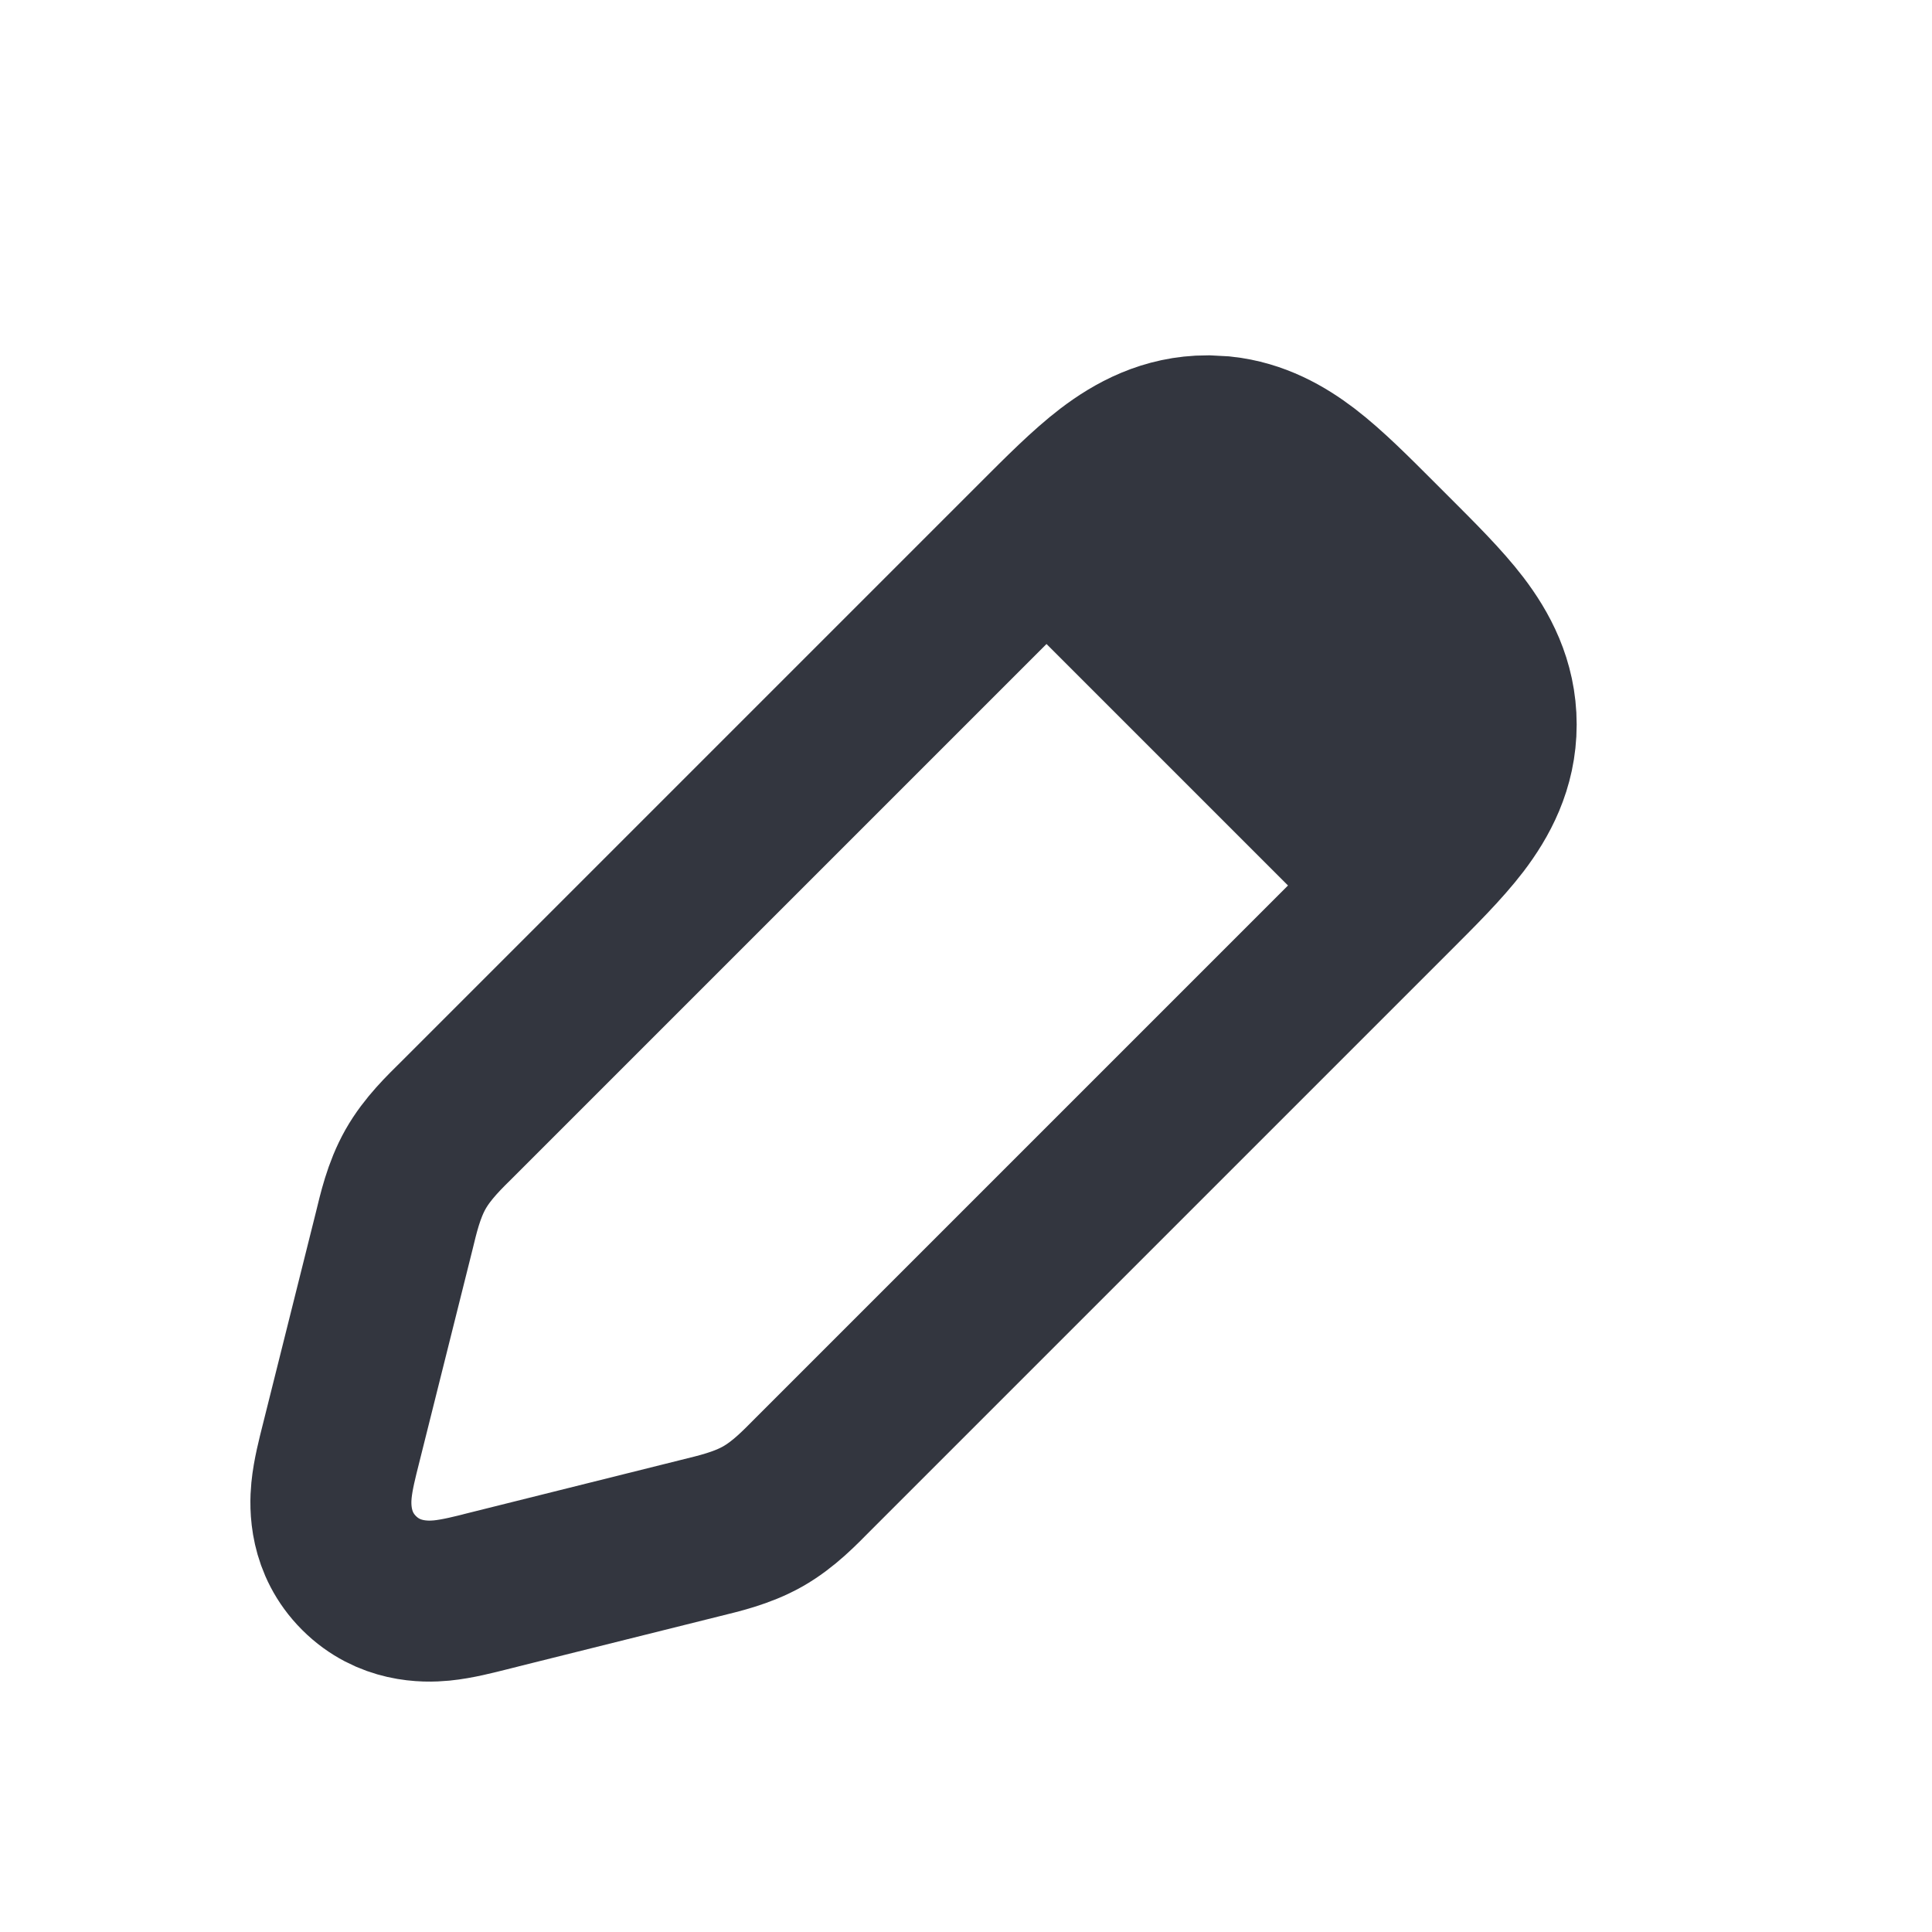
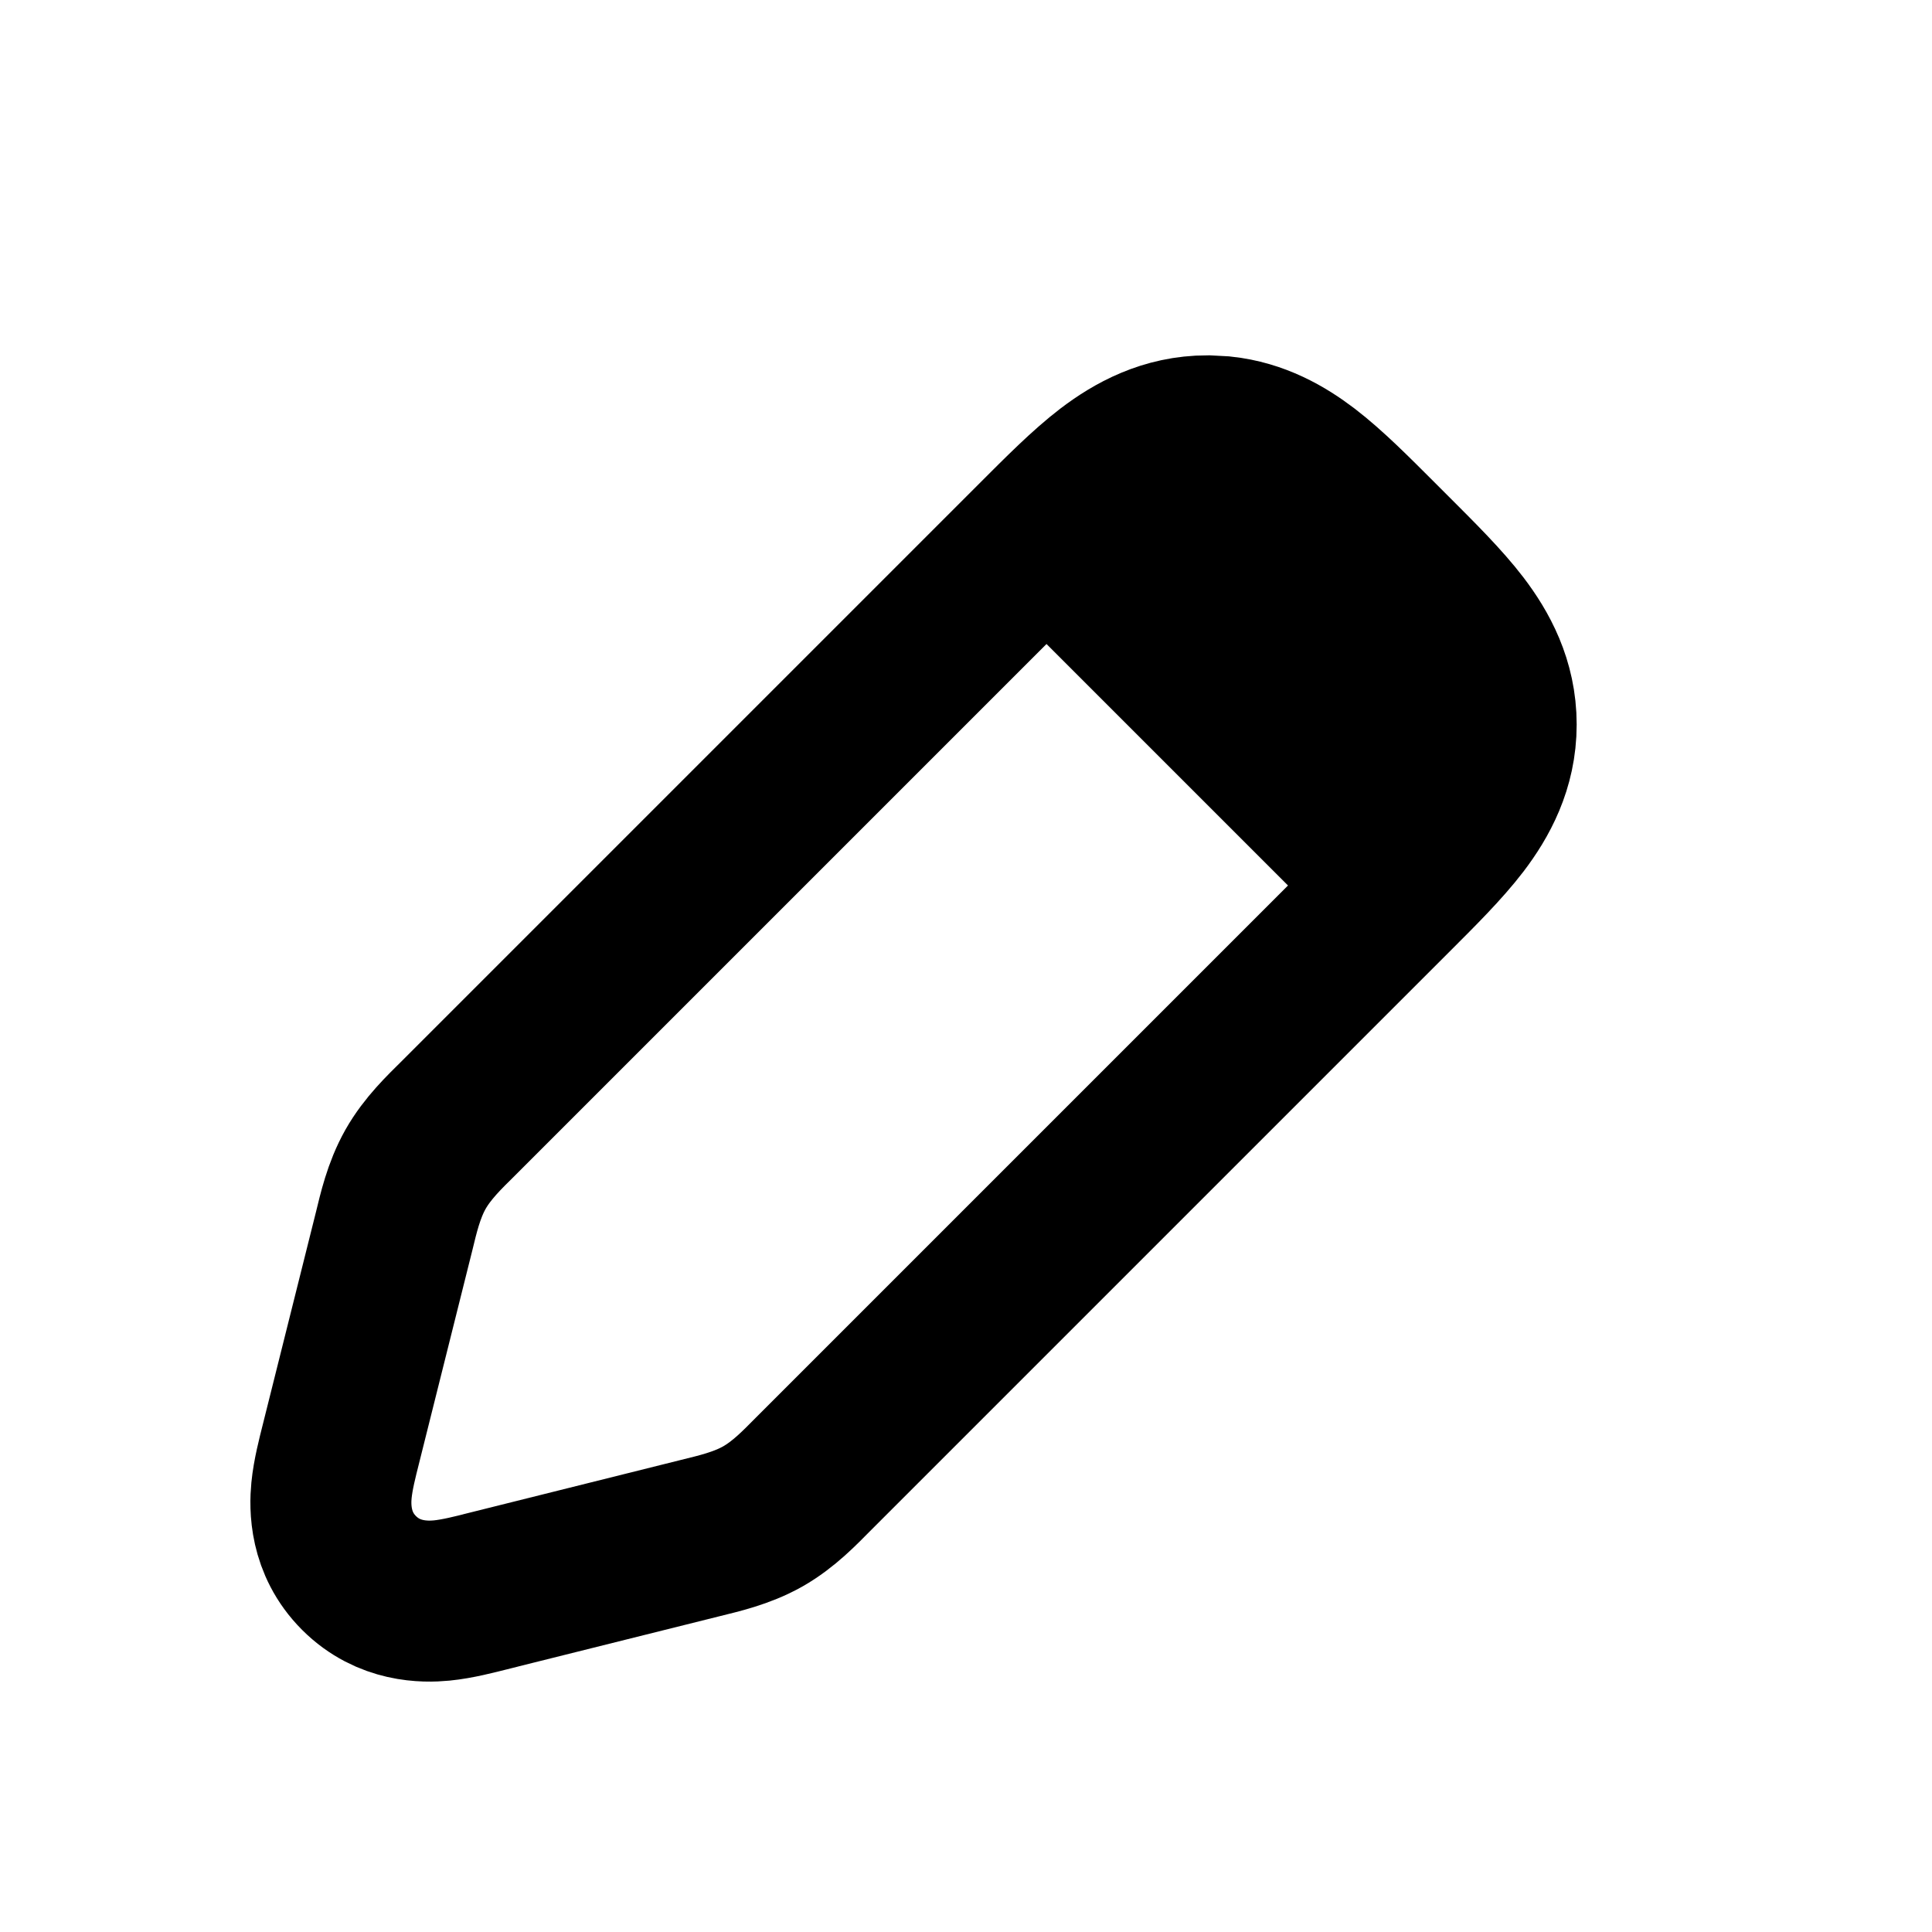
<svg xmlns="http://www.w3.org/2000/svg" width="24" height="24" viewBox="0 0 24 24" fill="none">
-   <path d="M15.188 5.424C15.612 5.469 15.95 5.664 16.219 5.869C16.503 6.086 16.808 6.394 17.121 6.707L17.293 6.879C17.606 7.192 17.914 7.497 18.131 7.781C18.365 8.089 18.586 8.486 18.586 9C18.586 9.514 18.365 9.911 18.131 10.219C17.914 10.503 17.606 10.808 17.293 11.121L10.099 18.315C9.942 18.473 9.738 18.689 9.475 18.838C9.211 18.987 8.921 19.051 8.705 19.105L6.097 19.756L6.095 19.757L6.051 19.768C5.903 19.805 5.682 19.863 5.487 19.882C5.281 19.902 4.829 19.909 4.46 19.54C4.091 19.171 4.098 18.719 4.118 18.513C4.137 18.318 4.195 18.097 4.232 17.949L4.896 15.295C4.949 15.079 5.013 14.789 5.162 14.525C5.311 14.262 5.527 14.058 5.685 13.901L12.879 6.707C13.192 6.394 13.497 6.086 13.781 5.869C14.089 5.635 14.486 5.414 15 5.414L15.188 5.424Z" stroke="#33363F" stroke-width="2" />
-   <path d="M12.5 7.5L15.5 5.5L18.5 8.5L16.5 11.5L12.5 7.5Z" fill="#33363F" />
+   <path d="M15.188 5.424C15.612 5.469 15.95 5.664 16.219 5.869C16.503 6.086 16.808 6.394 17.121 6.707L17.293 6.879C17.606 7.192 17.914 7.497 18.131 7.781C18.365 8.089 18.586 8.486 18.586 9C18.586 9.514 18.365 9.911 18.131 10.219C17.914 10.503 17.606 10.808 17.293 11.121L10.099 18.315C9.942 18.473 9.738 18.689 9.475 18.838C9.211 18.987 8.921 19.051 8.705 19.105L6.097 19.756L6.095 19.757L6.051 19.768C5.903 19.805 5.682 19.863 5.487 19.882C5.281 19.902 4.829 19.909 4.46 19.54C4.091 19.171 4.098 18.719 4.118 18.513C4.137 18.318 4.195 18.097 4.232 17.949L4.896 15.295C4.949 15.079 5.013 14.789 5.162 14.525C5.311 14.262 5.527 14.058 5.685 13.901L12.879 6.707C13.192 6.394 13.497 6.086 13.781 5.869C14.089 5.635 14.486 5.414 15 5.414L15.188 5.424Z" stroke="currentColor" stroke-width="2" />
+   <path d="M12.5 7.5L15.5 5.5L18.5 8.5L16.5 11.5L12.5 7.5Z" fill="currentColor" />
</svg>
